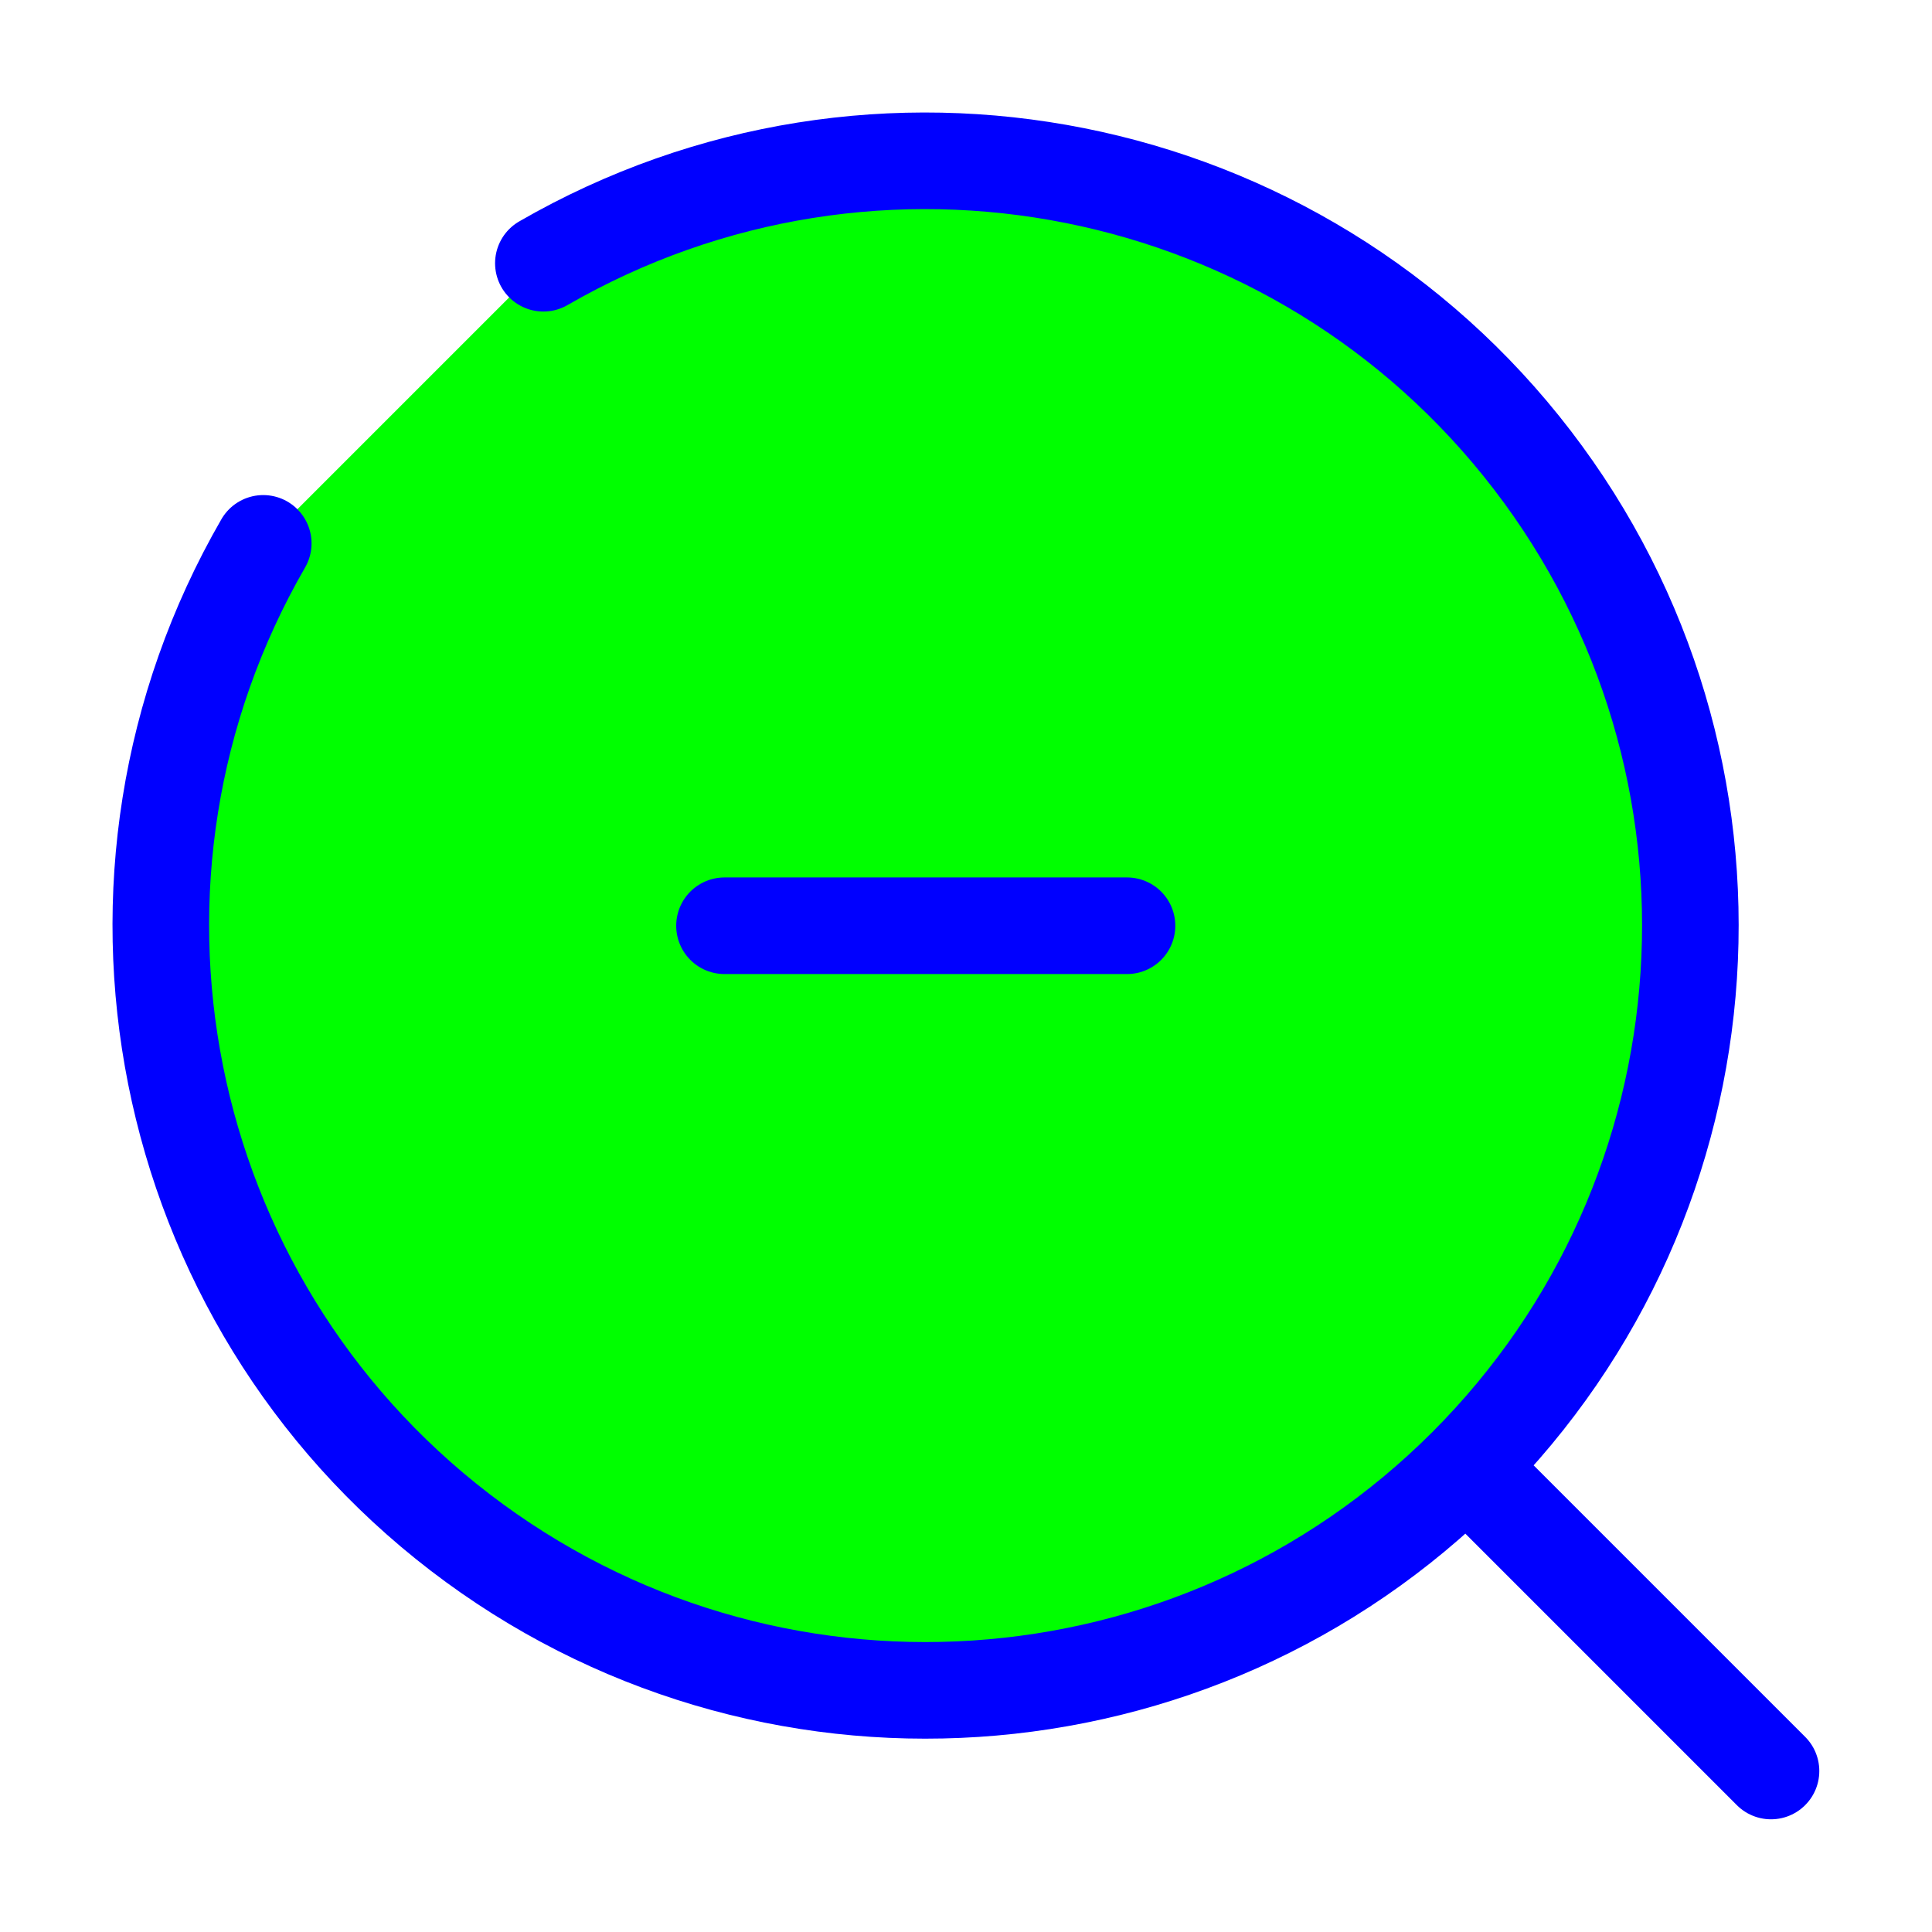
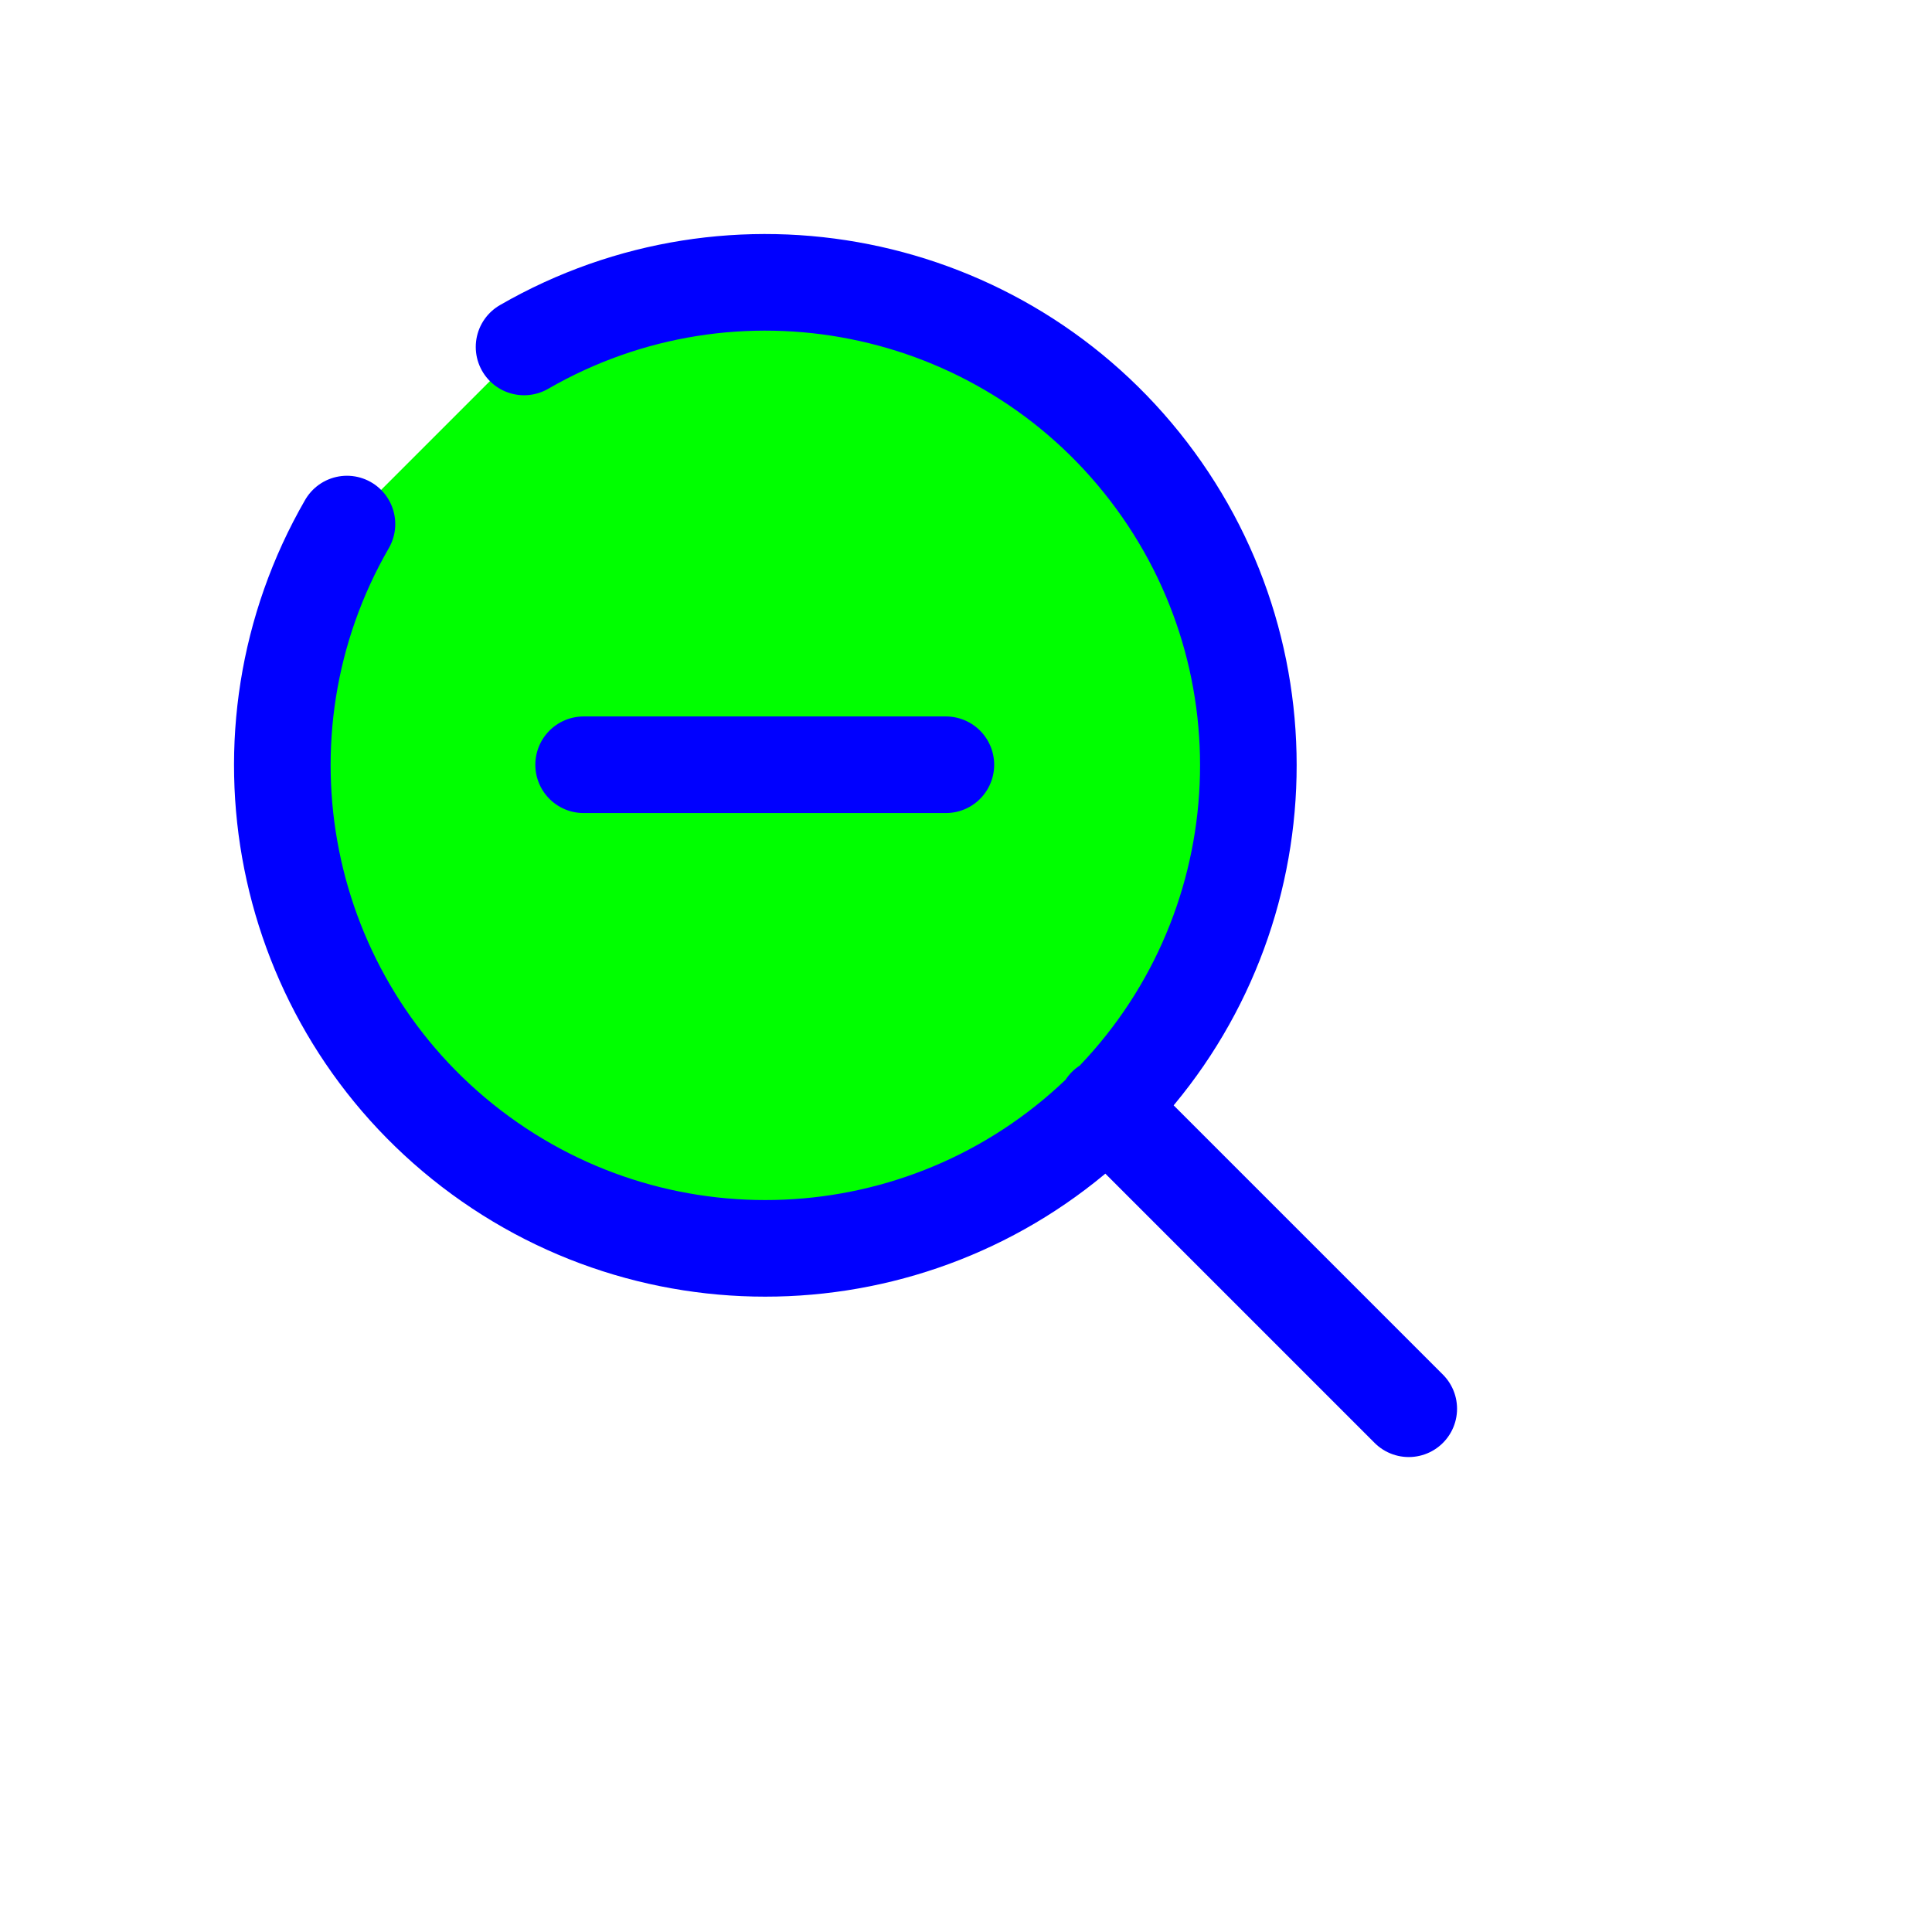
<svg xmlns="http://www.w3.org/2000/svg" width="257" height="257" viewBox="0 0 24 24" version="1.1">
  <g fill="none" stroke="#0000FF" stroke-width="1.2" stroke-linejoin="round" stroke-linecap="round">
-     <path fill="#00FF00" stroke="none" d="M 3.27 6.75 A 9.5 9.5 0 1 0 6.75 3.27 Z" />
-     <path d="M18.5 18.5L22 22M6.75 3.27a9.5 9.5 0 1 1-3.48 3.48" />
-     <path d="M9 11.5H14" />
+     <path fill="#00FF00" stroke="none" d="M4.31 6.51 A6 6 0 1 0 6.51 4.31 Z" />
+     <path d="M13.74 13.74L17.5 17.5M6.51 4.31a6 6 0 1 1 -2.2 2.2" />
+     <path d="M7.25 9.5H11.75" />
  </g>
</svg>
